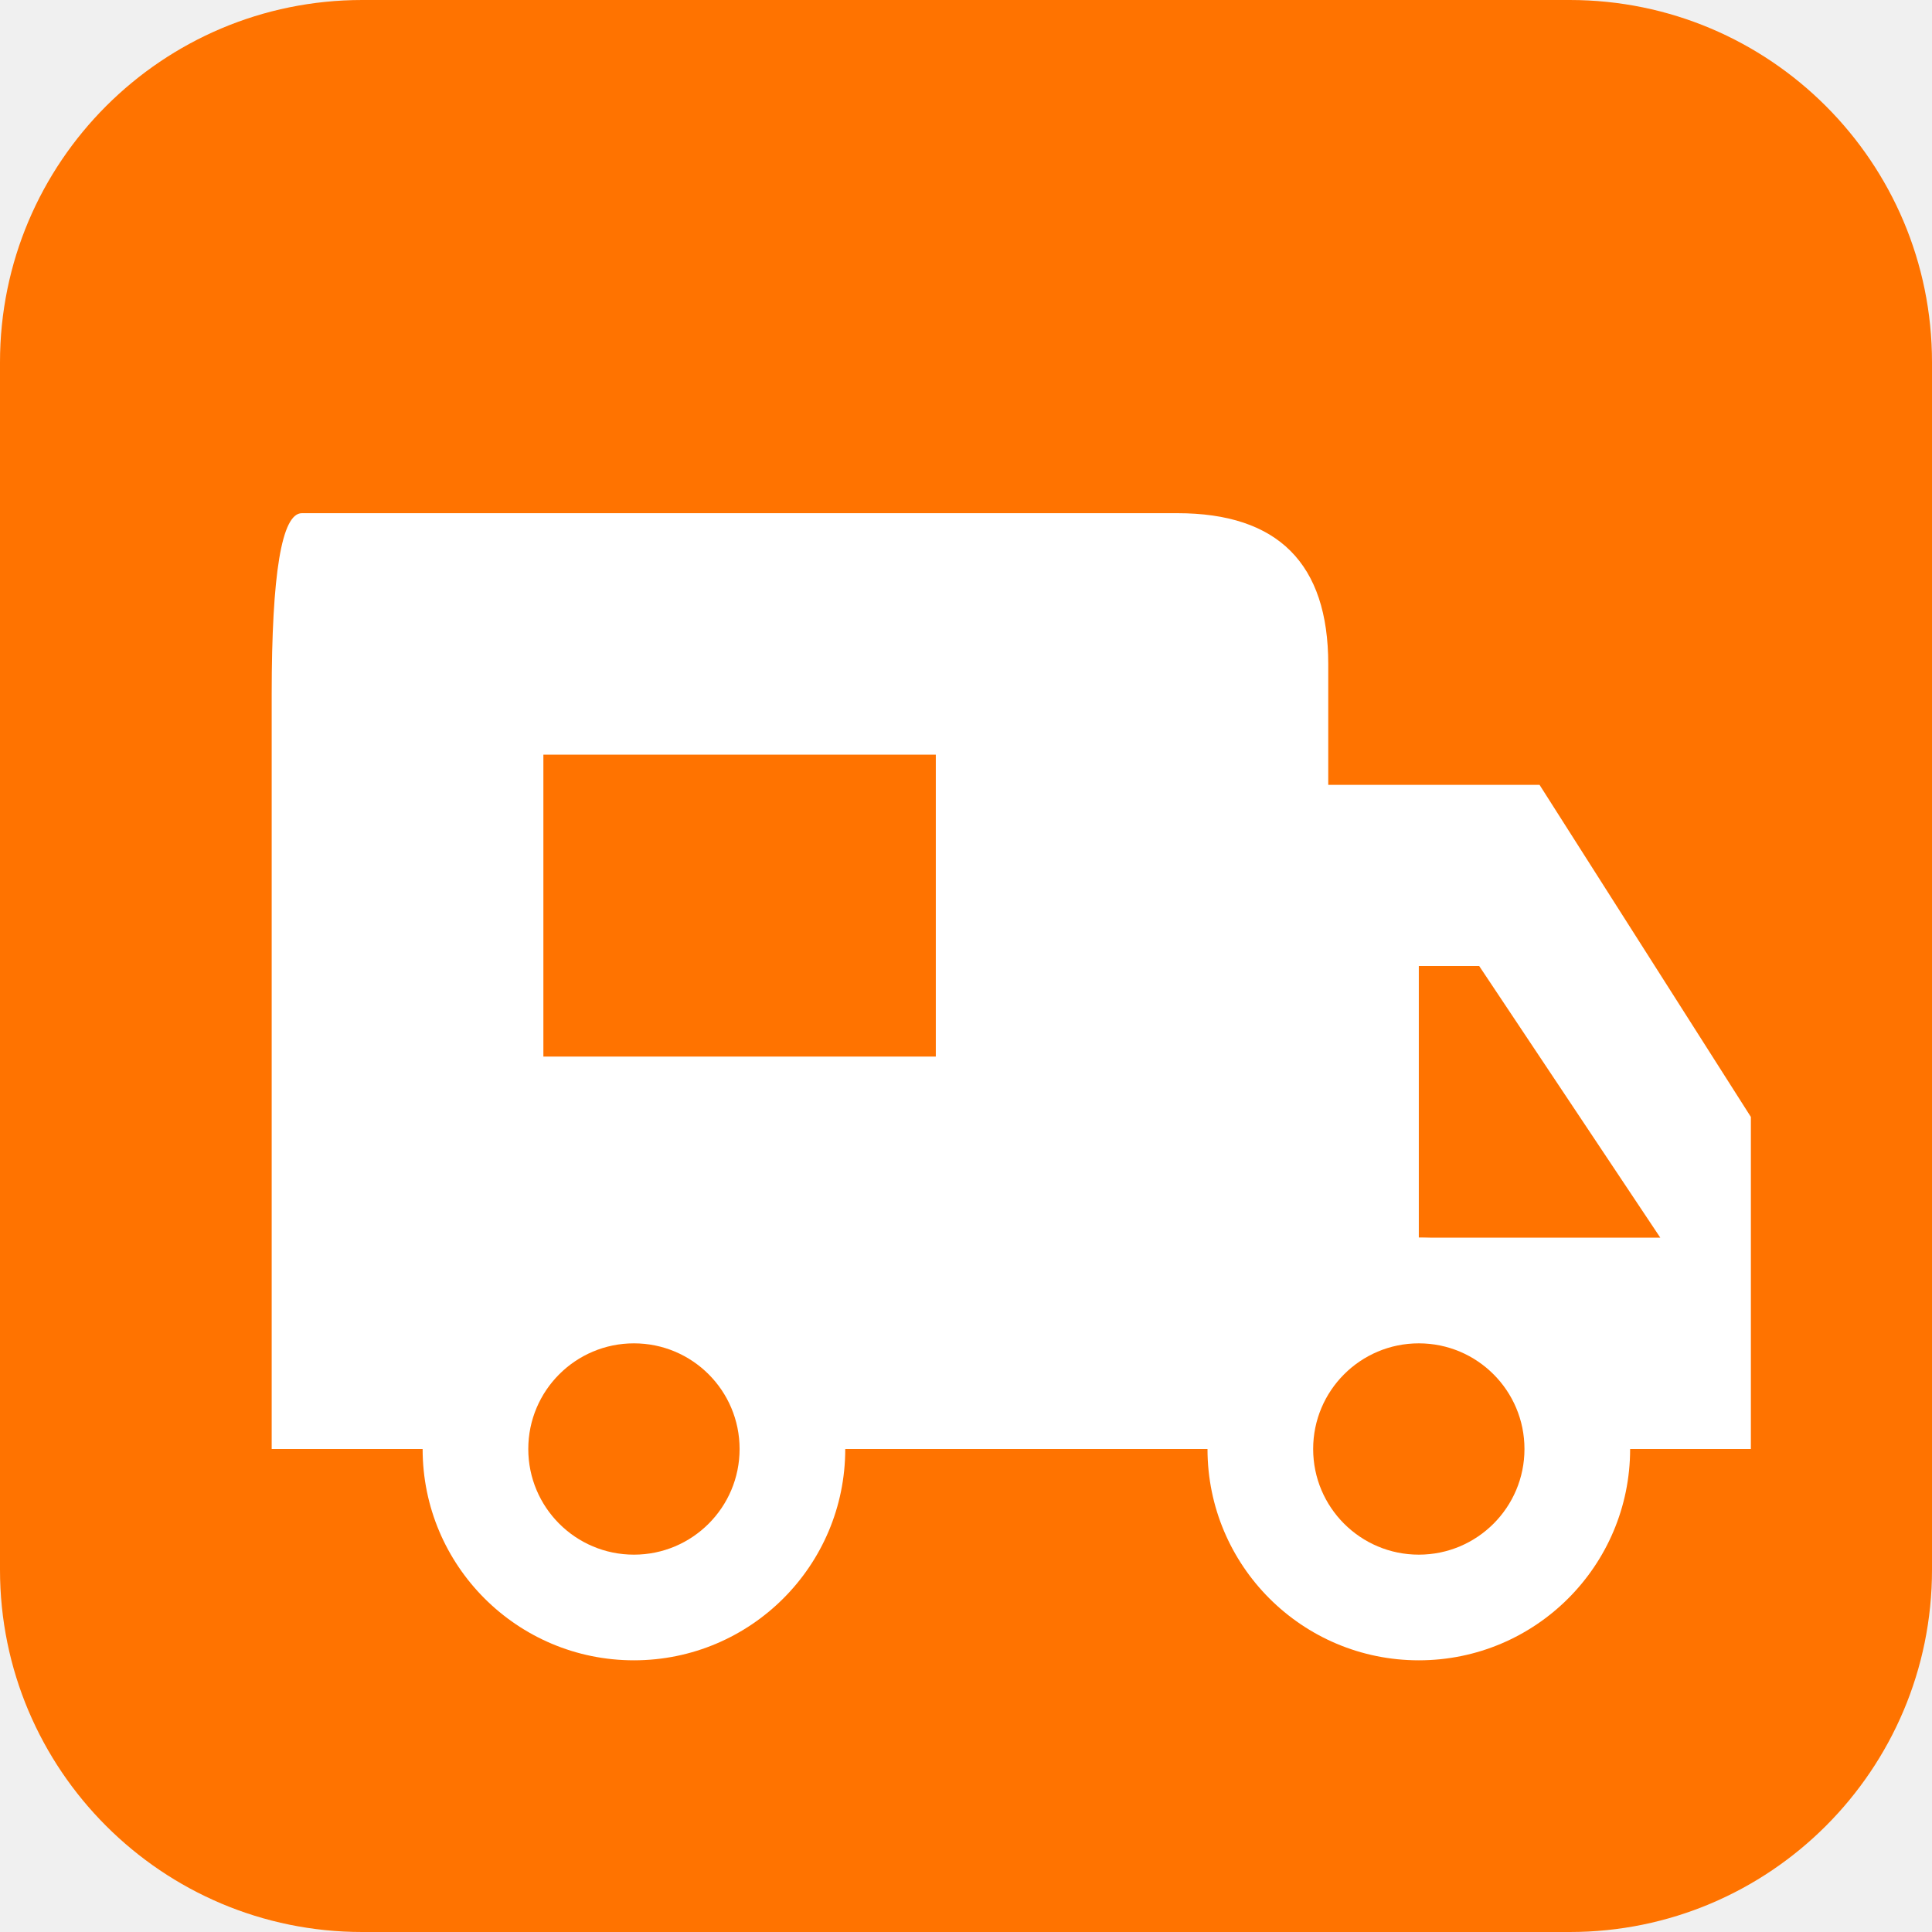
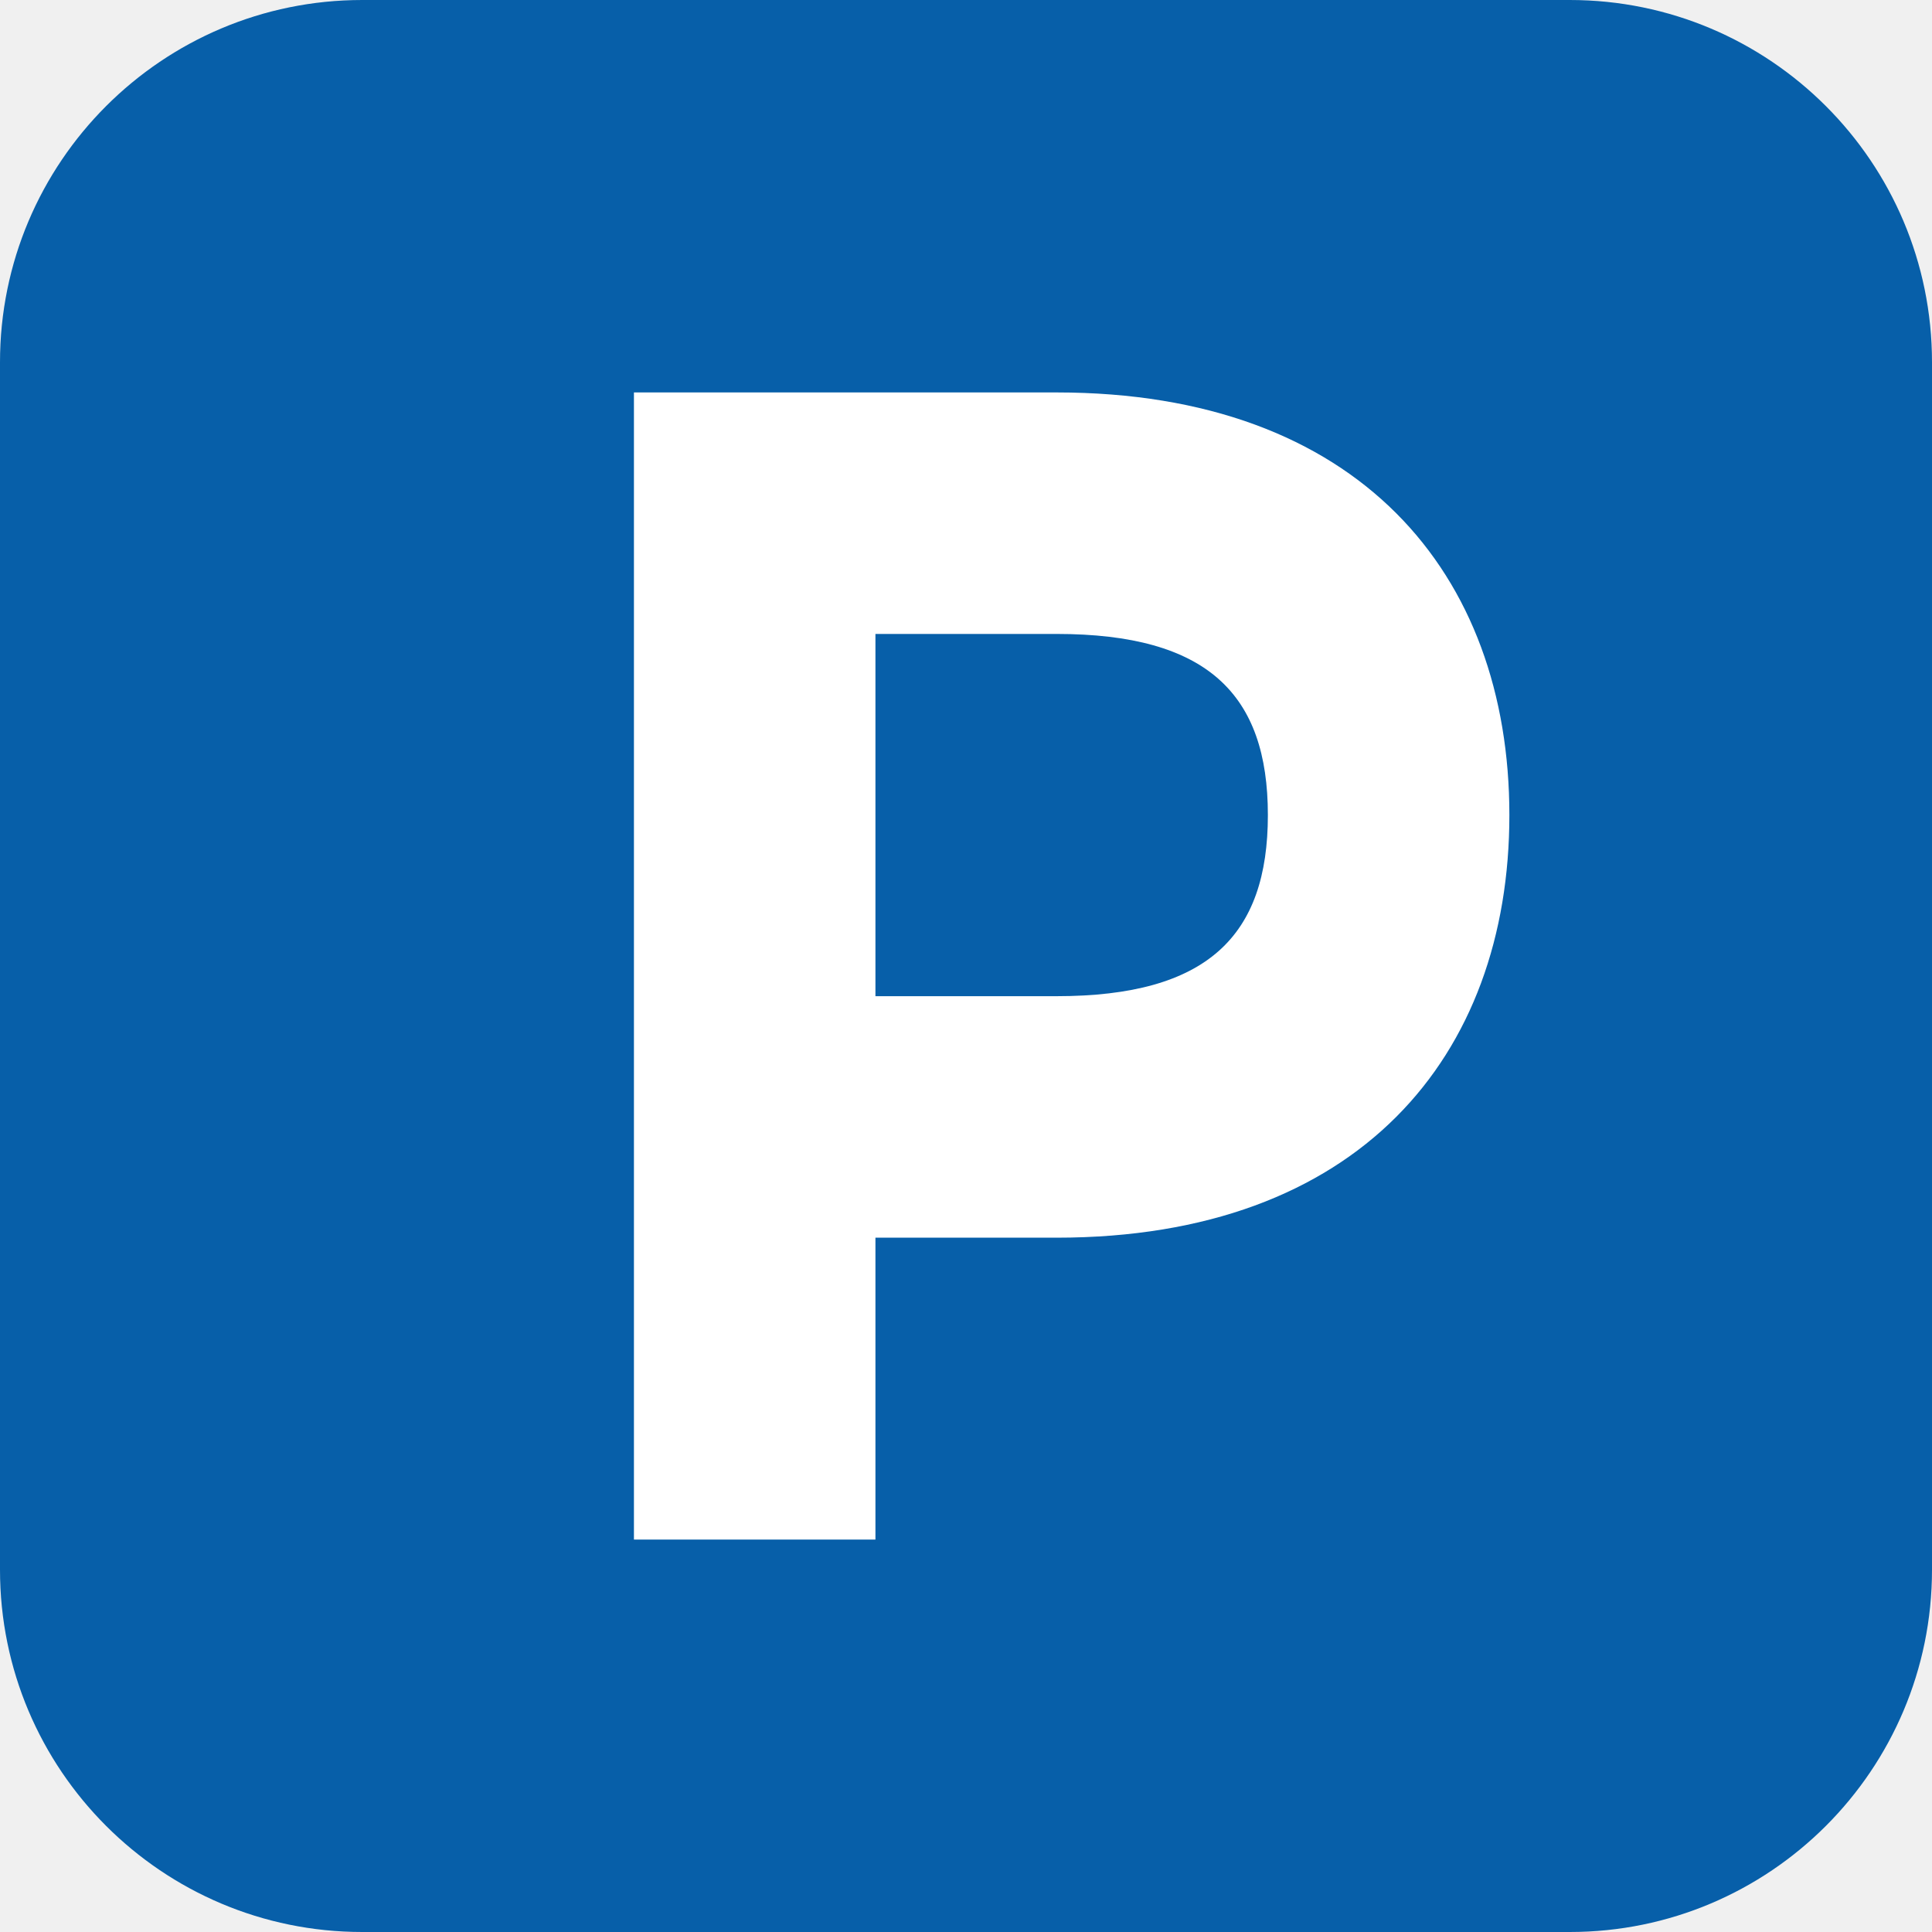
<svg xmlns="http://www.w3.org/2000/svg" viewBox="0 0 64 64">
-   <rect width="64" height="64" rx="12" fill="#ff7300" />
-   <path fill="white" d="M10 17h29q5 0 5 5v4h7l7 11v11H9V23q0-6 1-6zm8 8v10h13V25H18zm29 7v9h8l-6-9h-2z" />
-   <circle cx="21" cy="48" r="7" fill="white" />
-   <circle cx="47" cy="48" r="7" fill="white" />
-   <circle cx="21" cy="48" r="3.5" fill="#ff7300" />
-   <circle cx="47" cy="48" r="3.5" fill="#ff7300" />
+   <rect width="64" height="64" rx="12" fill="#075fa9" />
+   <path fill="#fff" d="M21 13h14c10 0 15 6 15 14s-5 14-15 14h-6v10h-8zm8 8v12h6c5 0 7-2 7-6s-2-6-7-6z" />
</svg>
